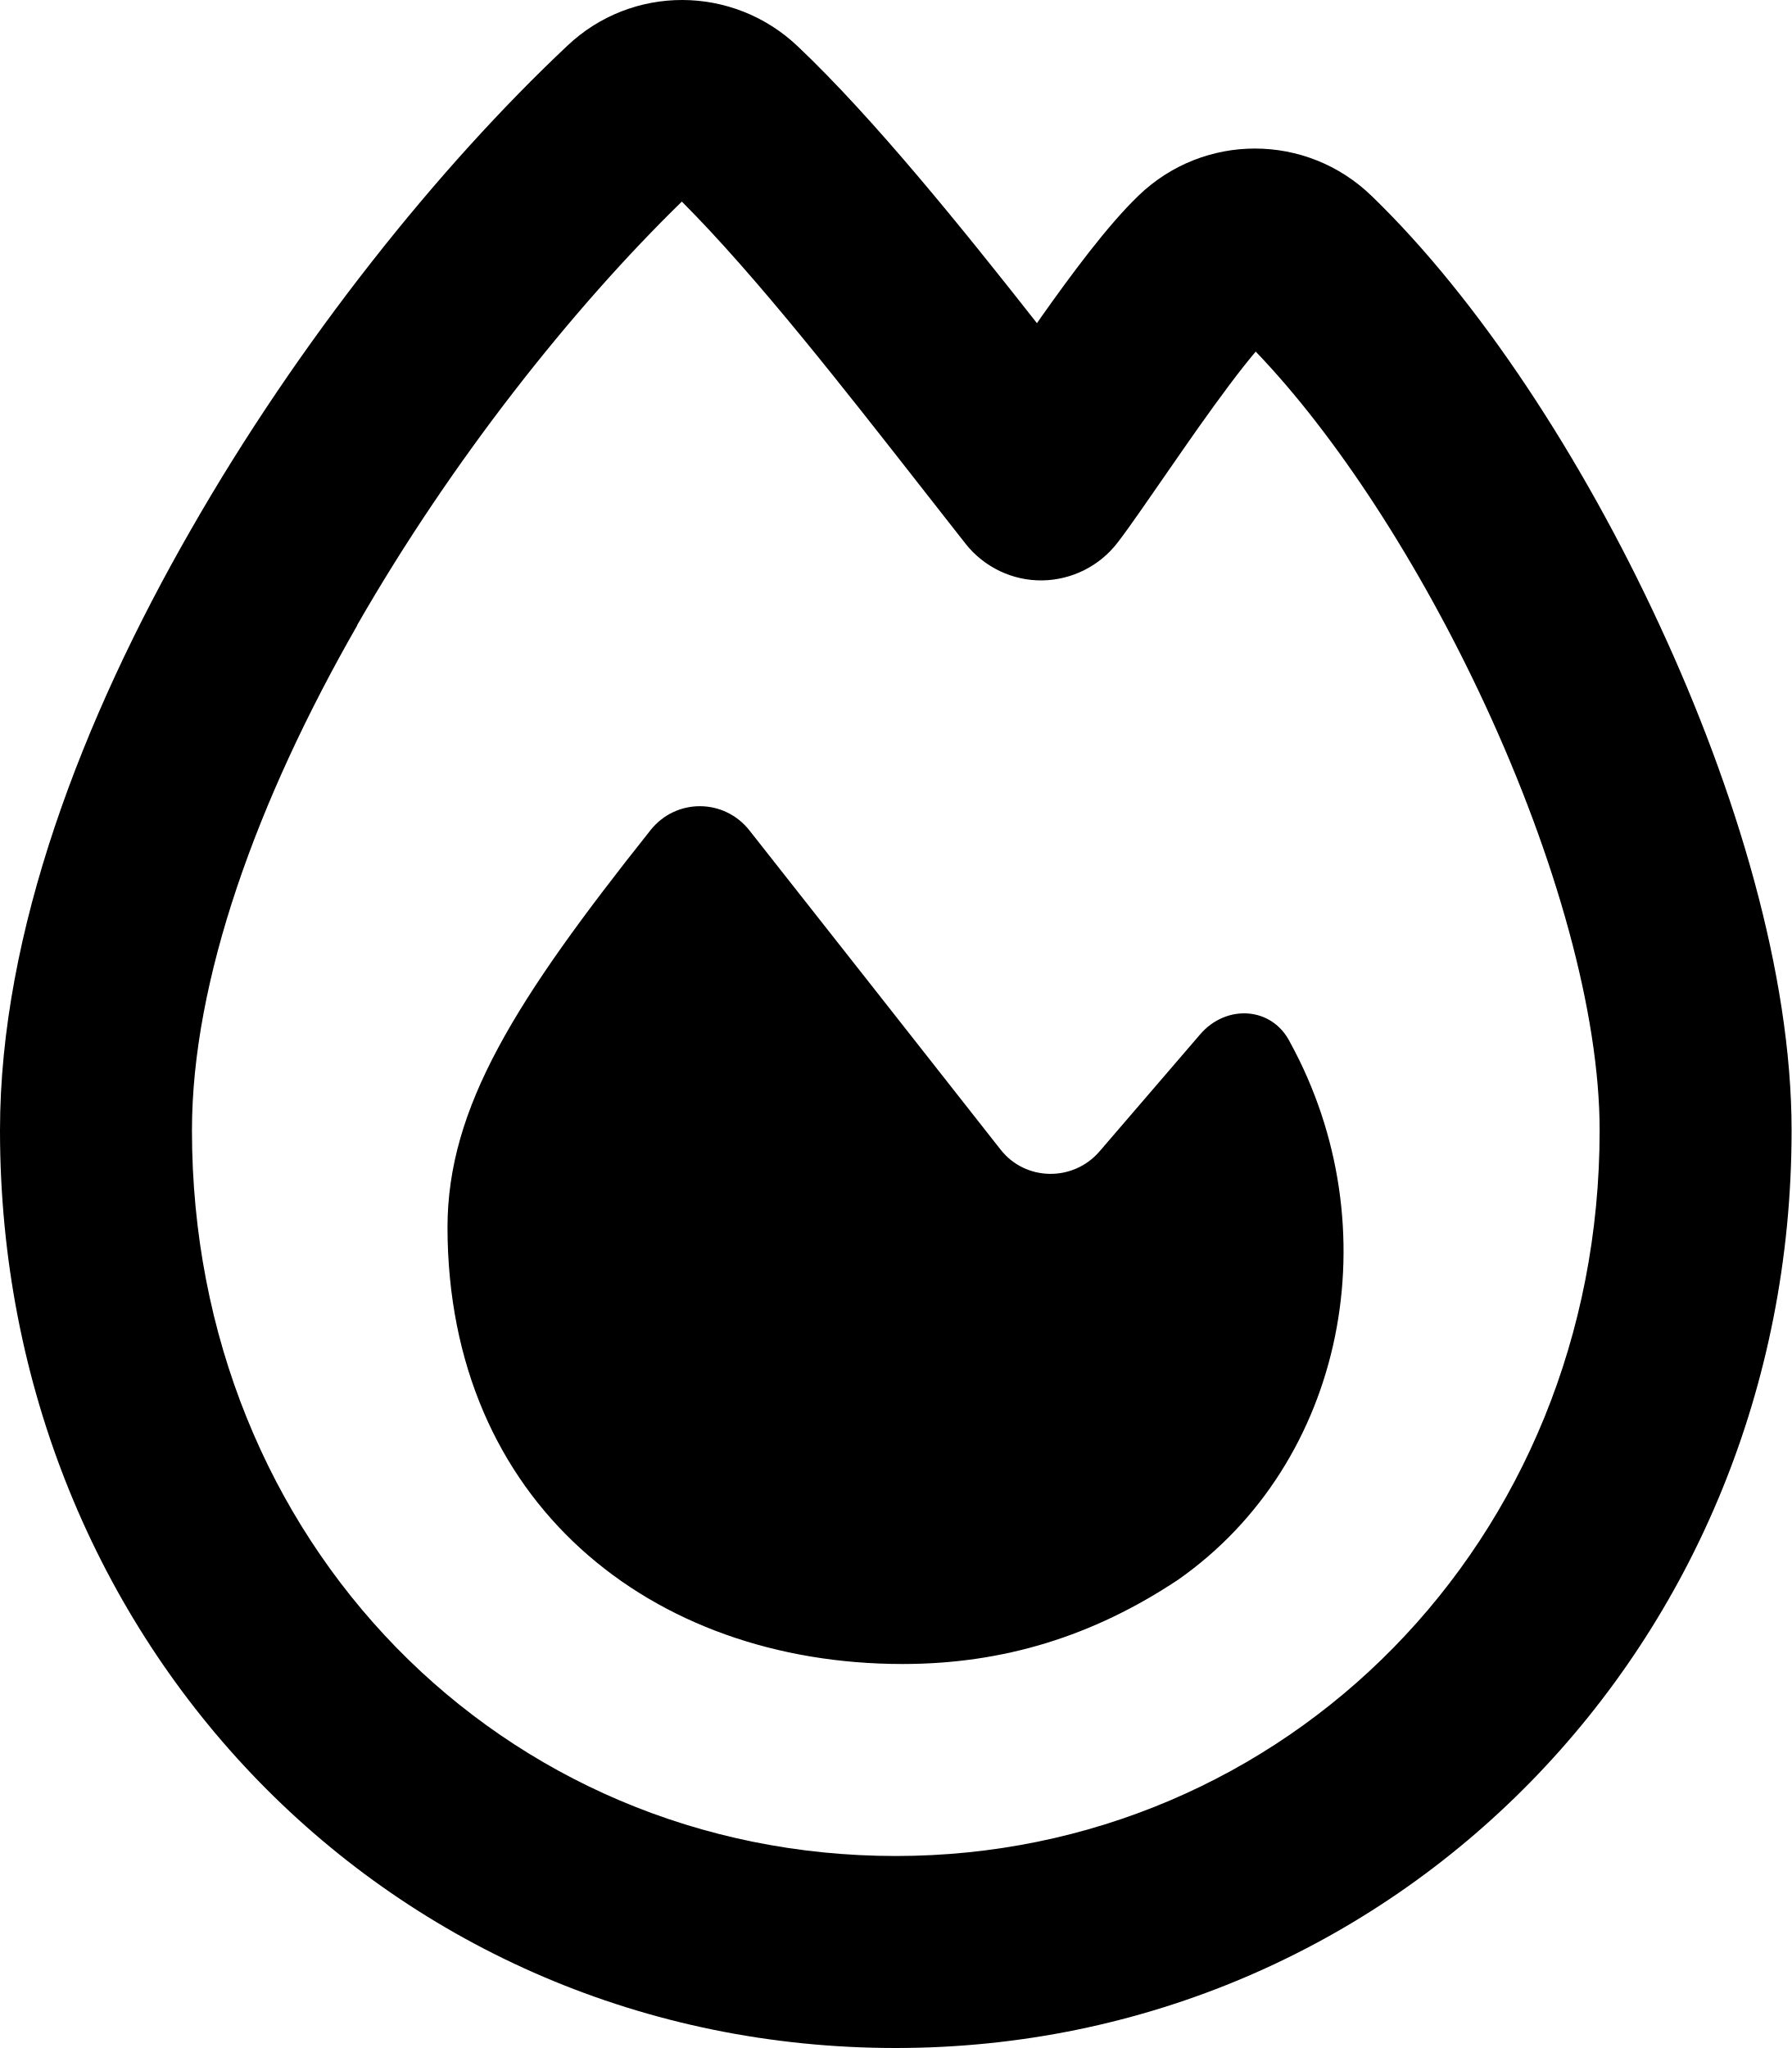
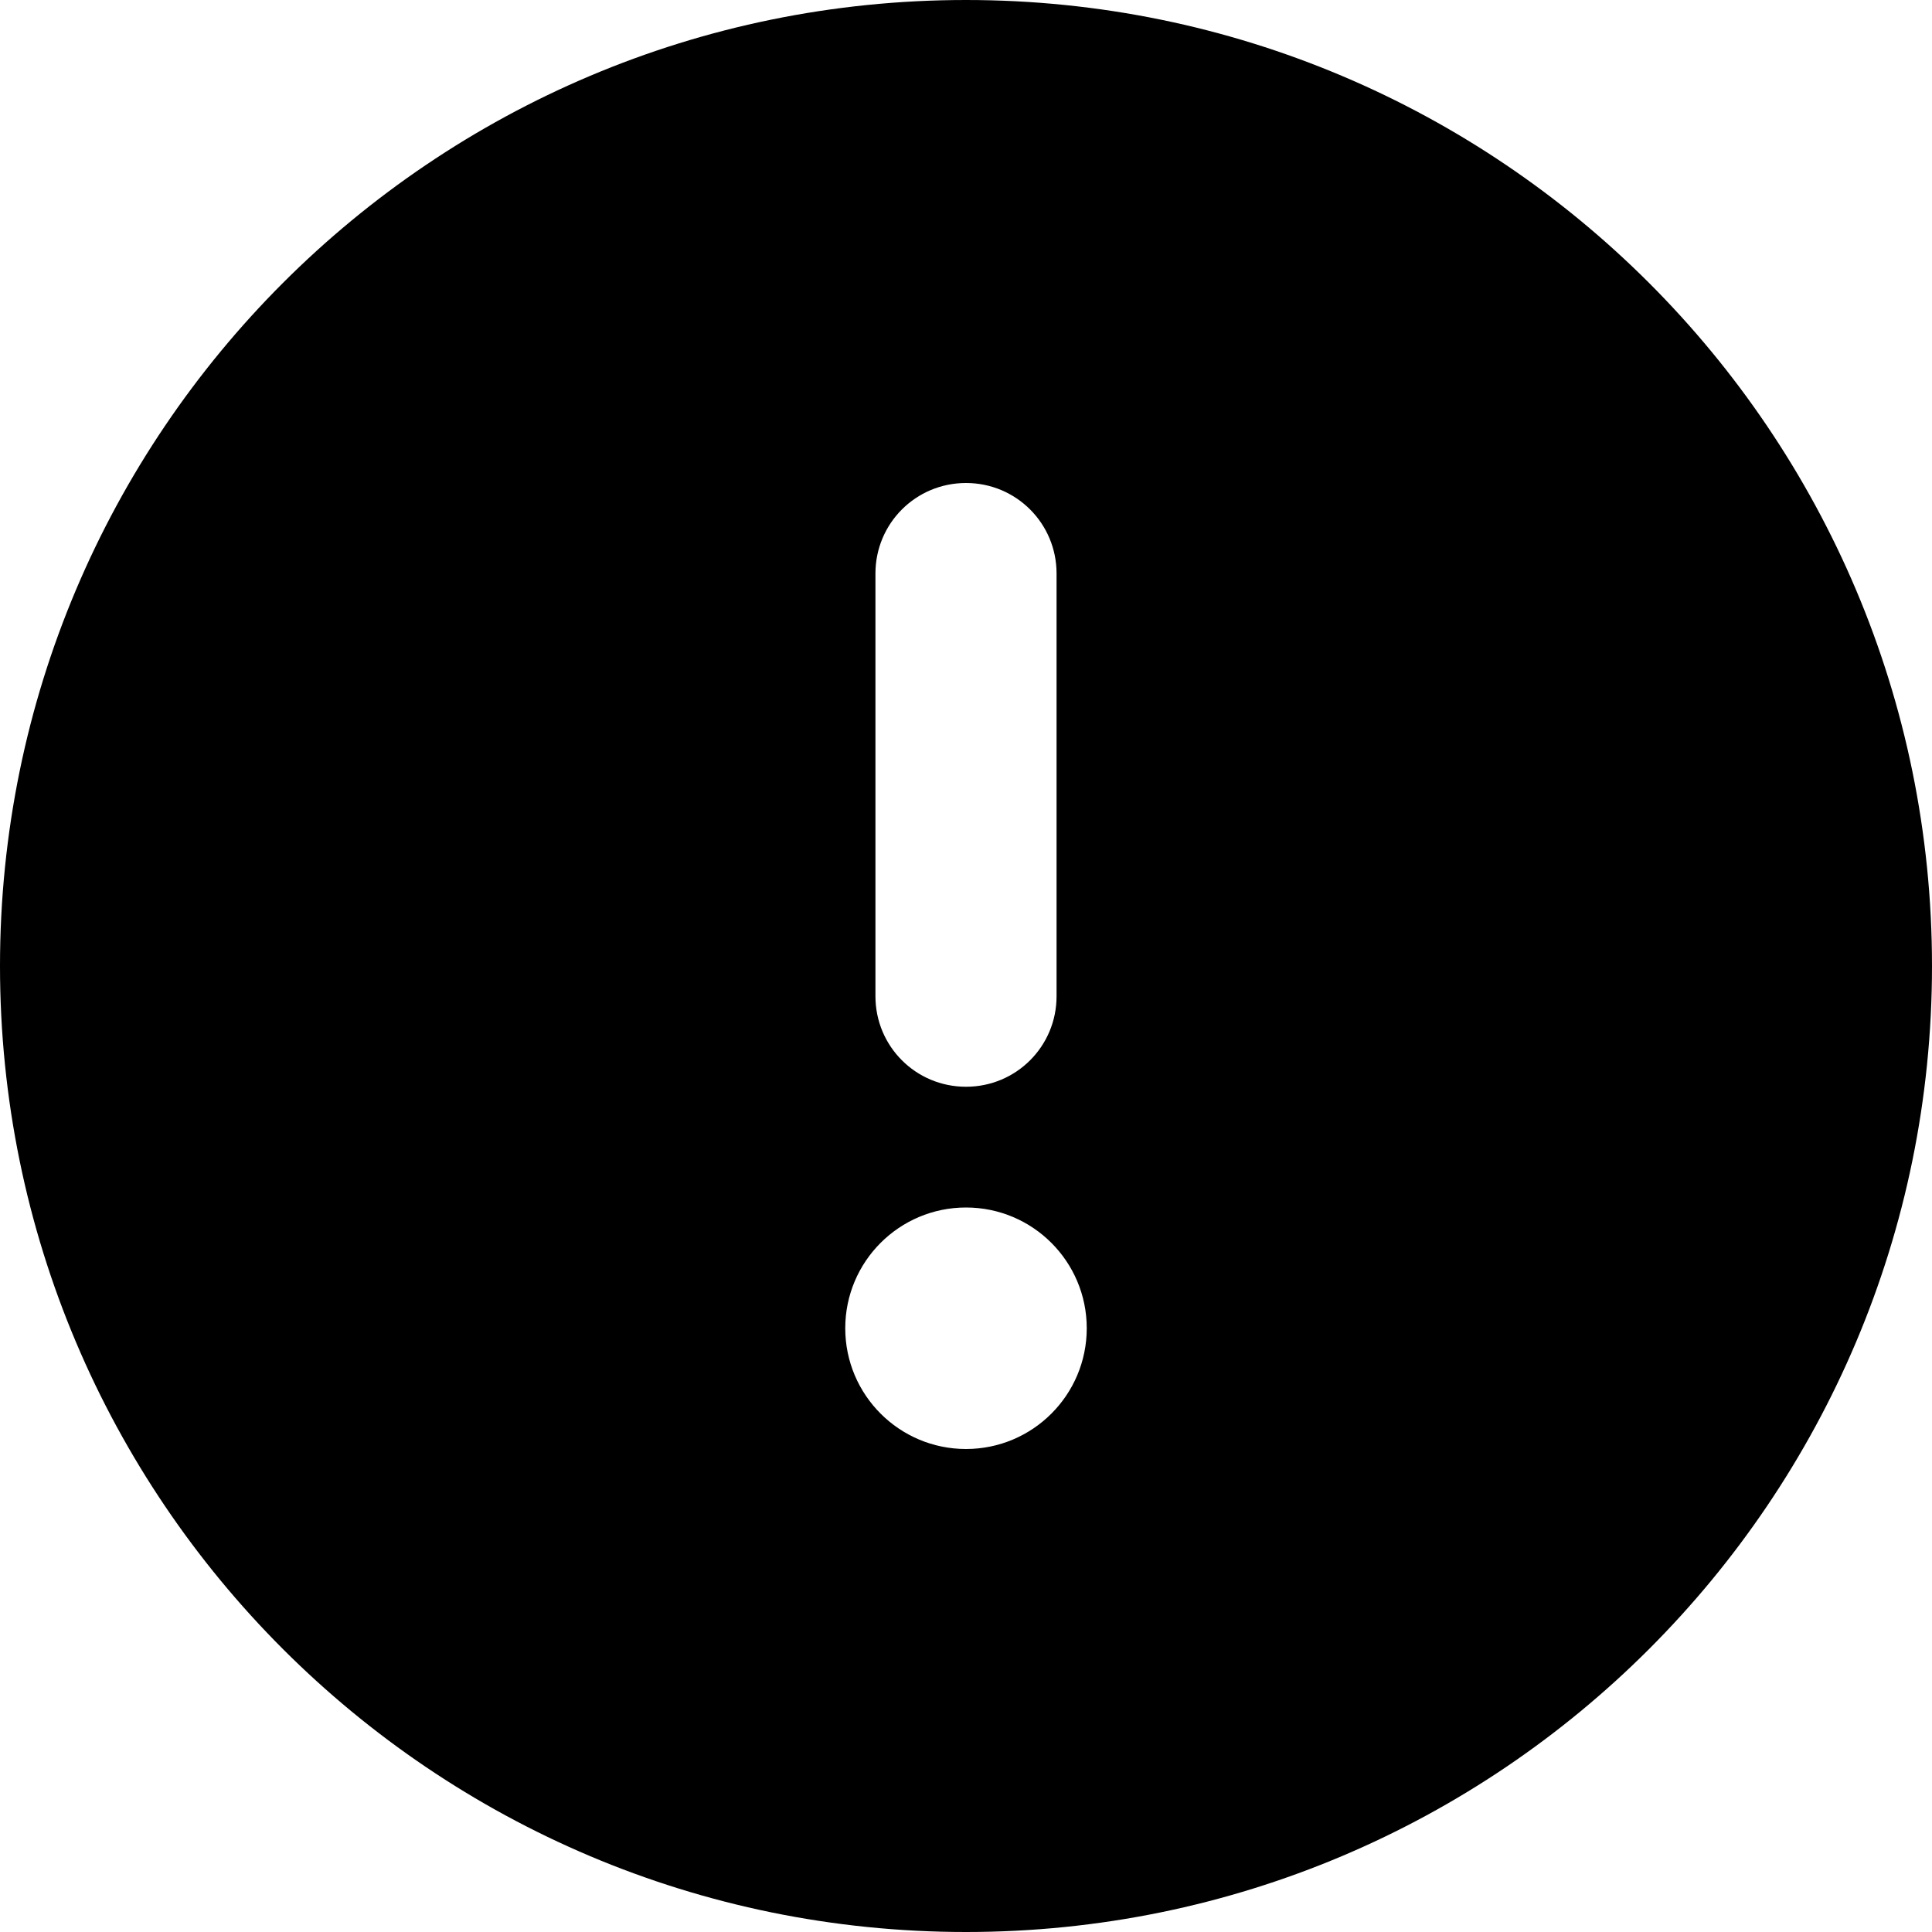
- <svg xmlns="http://www.w3.org/2000/svg" viewBox="0 0 448 512">
-   <path d="M89.3 156.3C113 115 143.2 77 170.5 50.4c18.7 18.7 40.9 47.2 60.1 71.7c3.8 4.8 7.4 9.5 10.9 13.9c4.6 5.8 11.7 9.2 19.1 9.1s14.4-3.6 18.9-9.5c3.3-4.3 7.7-10.8 12.3-17.4c2.6-3.8 5.3-7.6 7.8-11.2c5.6-7.9 10.5-14.5 14.4-19.1c20 20.8 41 53 57.4 88.4c17.7 38.2 28.6 77 28.6 106.3c0 103-78.8 181.4-176 181.4c-98.3 0-176-78.4-176-181.4c0-37.5 16.2-82.4 41.3-126.2zM199.5 11.6C183.3-3.8 158-3.9 141.8 11.5c-32 30.1-67 73.6-94.1 121C20.7 179.5 0 233 0 282.6C0 410.9 98.1 512 224 512c124.6 0 224-100.9 224-229.4c0-39.1-13.9-85.2-33.1-126.5C395.7 114.6 369.8 74.9 343 49c-16.3-15.8-42-15.8-58.3-.1c-7.9 7.6-17 20-24.3 30.3l-1.1 1.6C240.6 57 218.4 29.5 199.5 11.6zM225.7 416c25.3 0 47.7-7 68.8-21c42.1-29.4 53.4-88.2 28.1-134.4c-4.5-9-16-9.6-22.5-2l-25.2 29.3c-6.6 7.6-18.5 7.4-24.7-.5c-16.5-21-46-58.5-62.8-79.8c-6.3-8-18.3-8.1-24.7-.1c-33.8 42.5-50.8 69.3-50.8 99.4C112 375.4 162.6 416 225.7 416z" />
+ <svg xmlns="http://www.w3.org/2000/svg" viewBox="0 0 512 512">
+   <path d="M256 512A256 256 0 1 0 256 0a256 256 0 1 0 0 512zm0-384c13.3 0 24 10.7 24 24V264c0 13.3-10.7 24-24 24s-24-10.7-24-24V152c0-13.3 10.7-24 24-24zM224 352a32 32 0 1 1 64 0 32 32 0 1 1 -64 0z" />
</svg>
